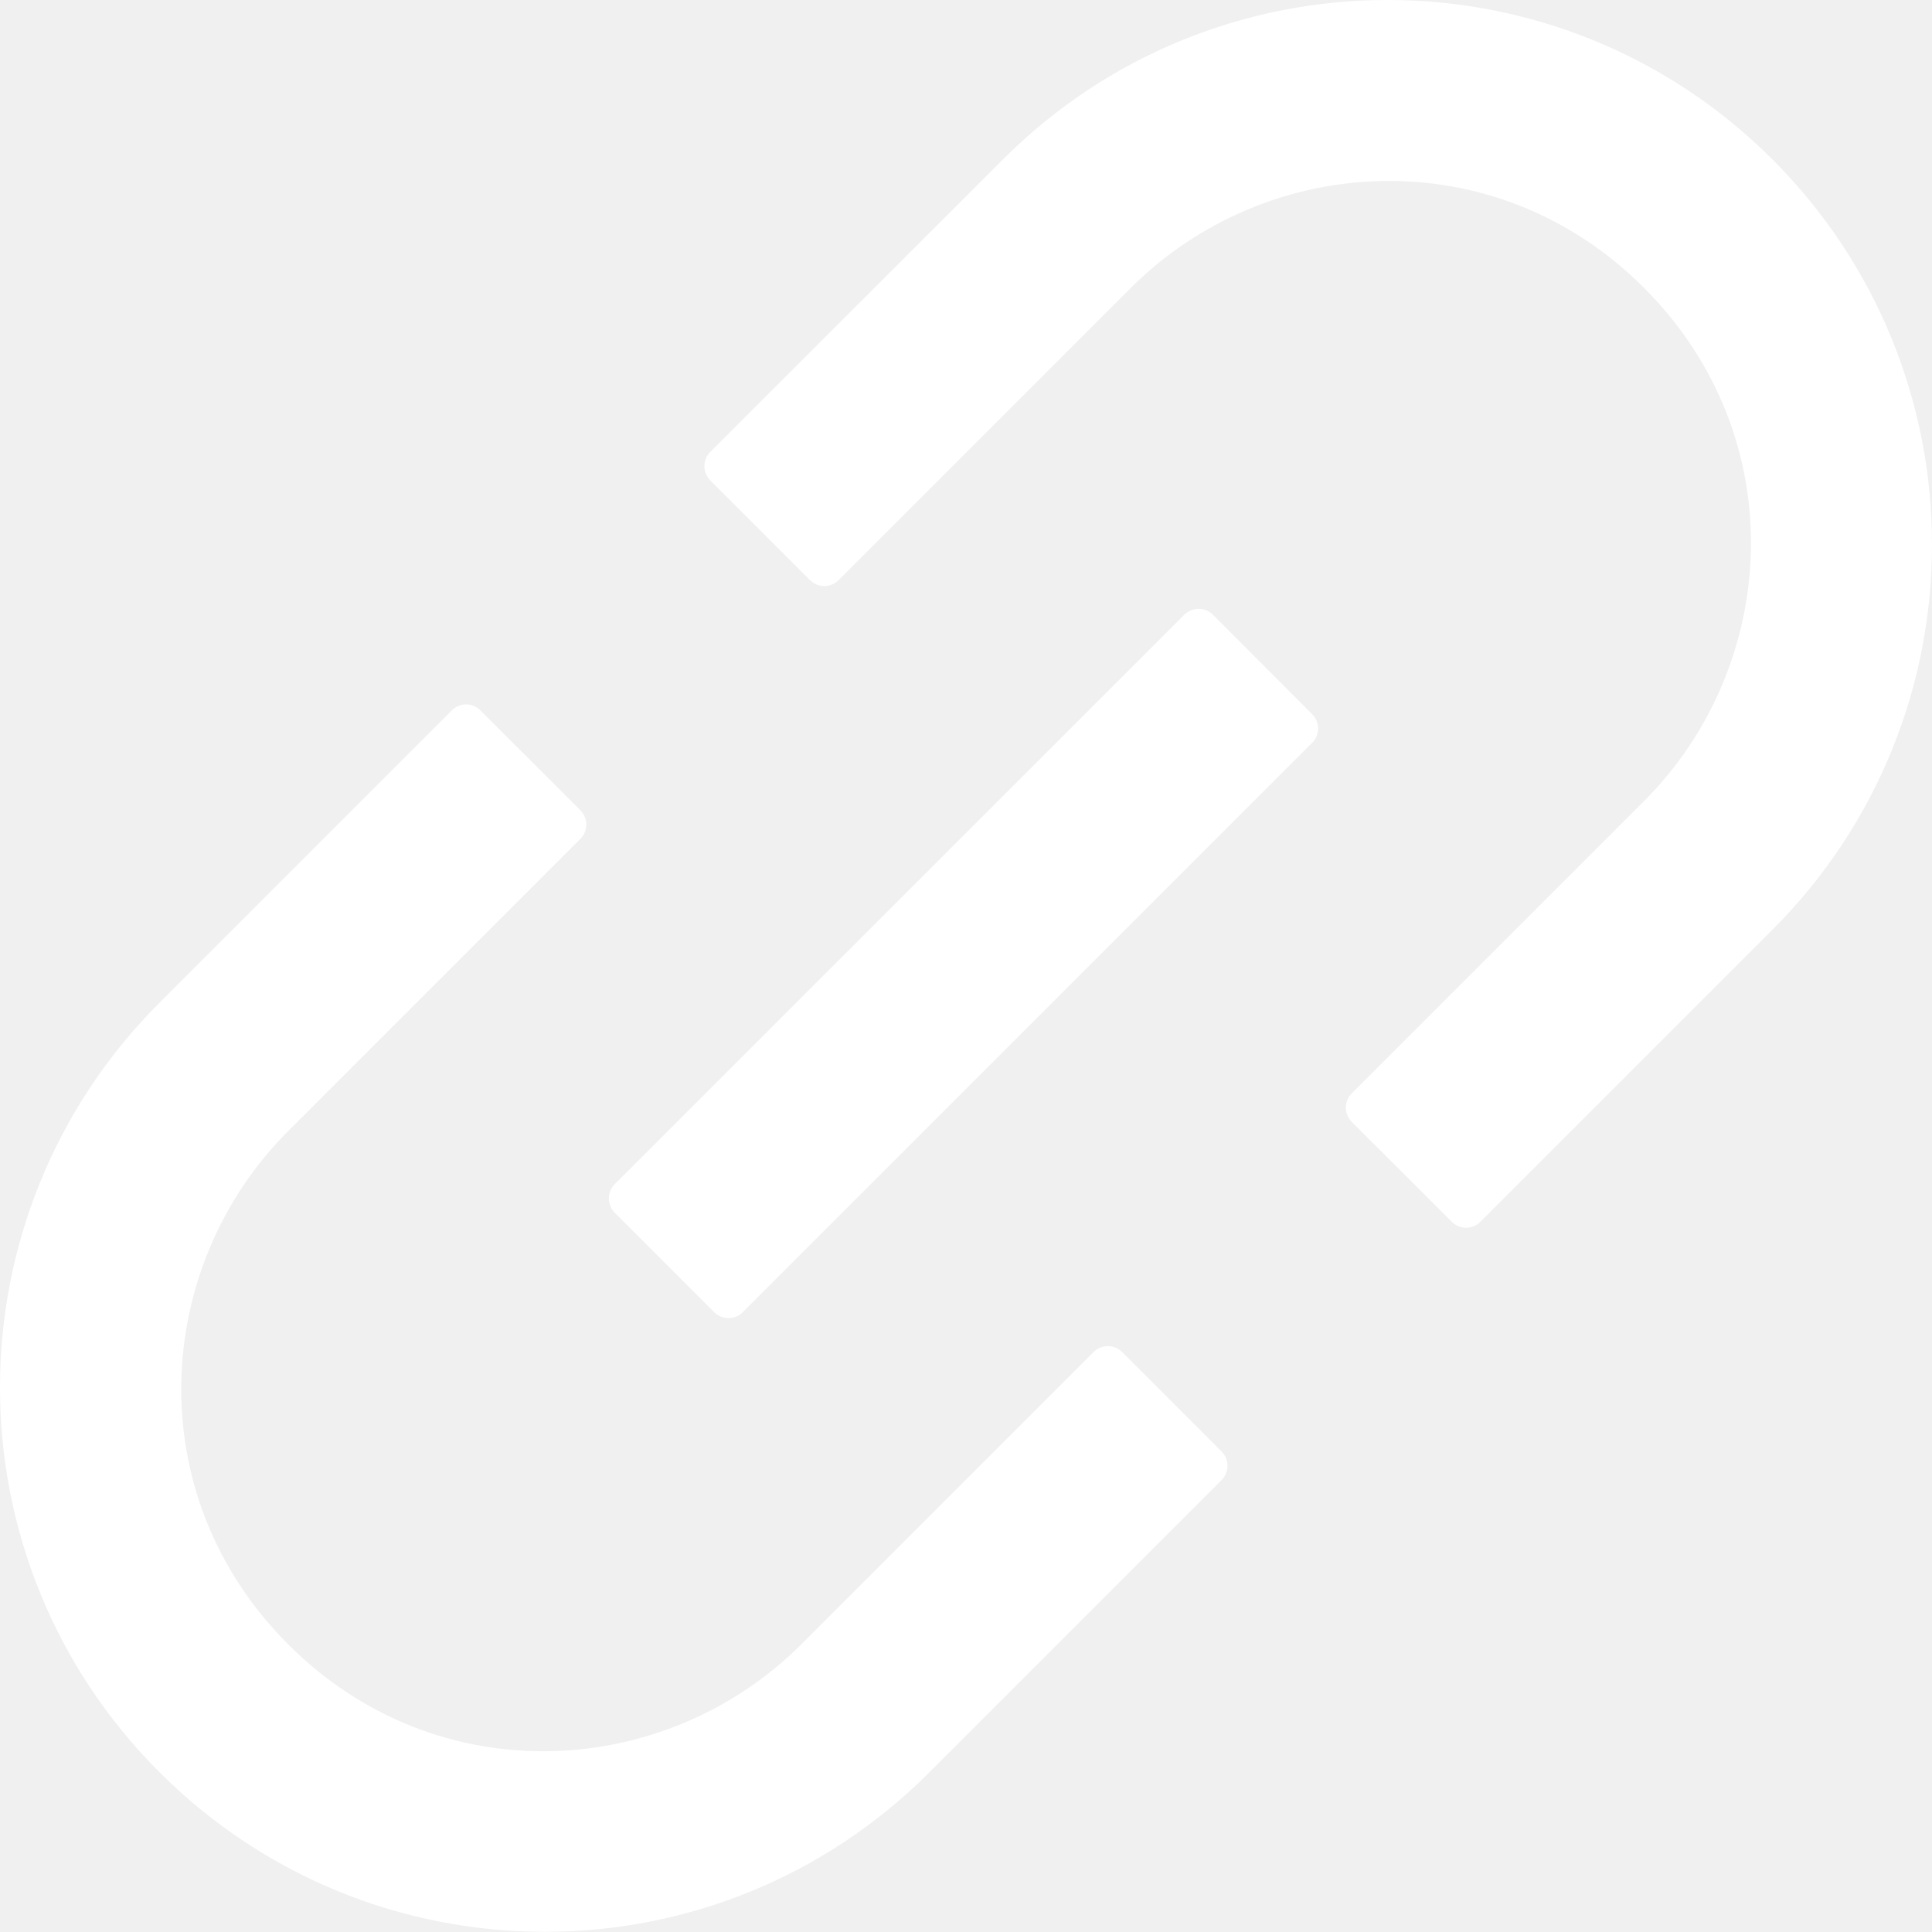
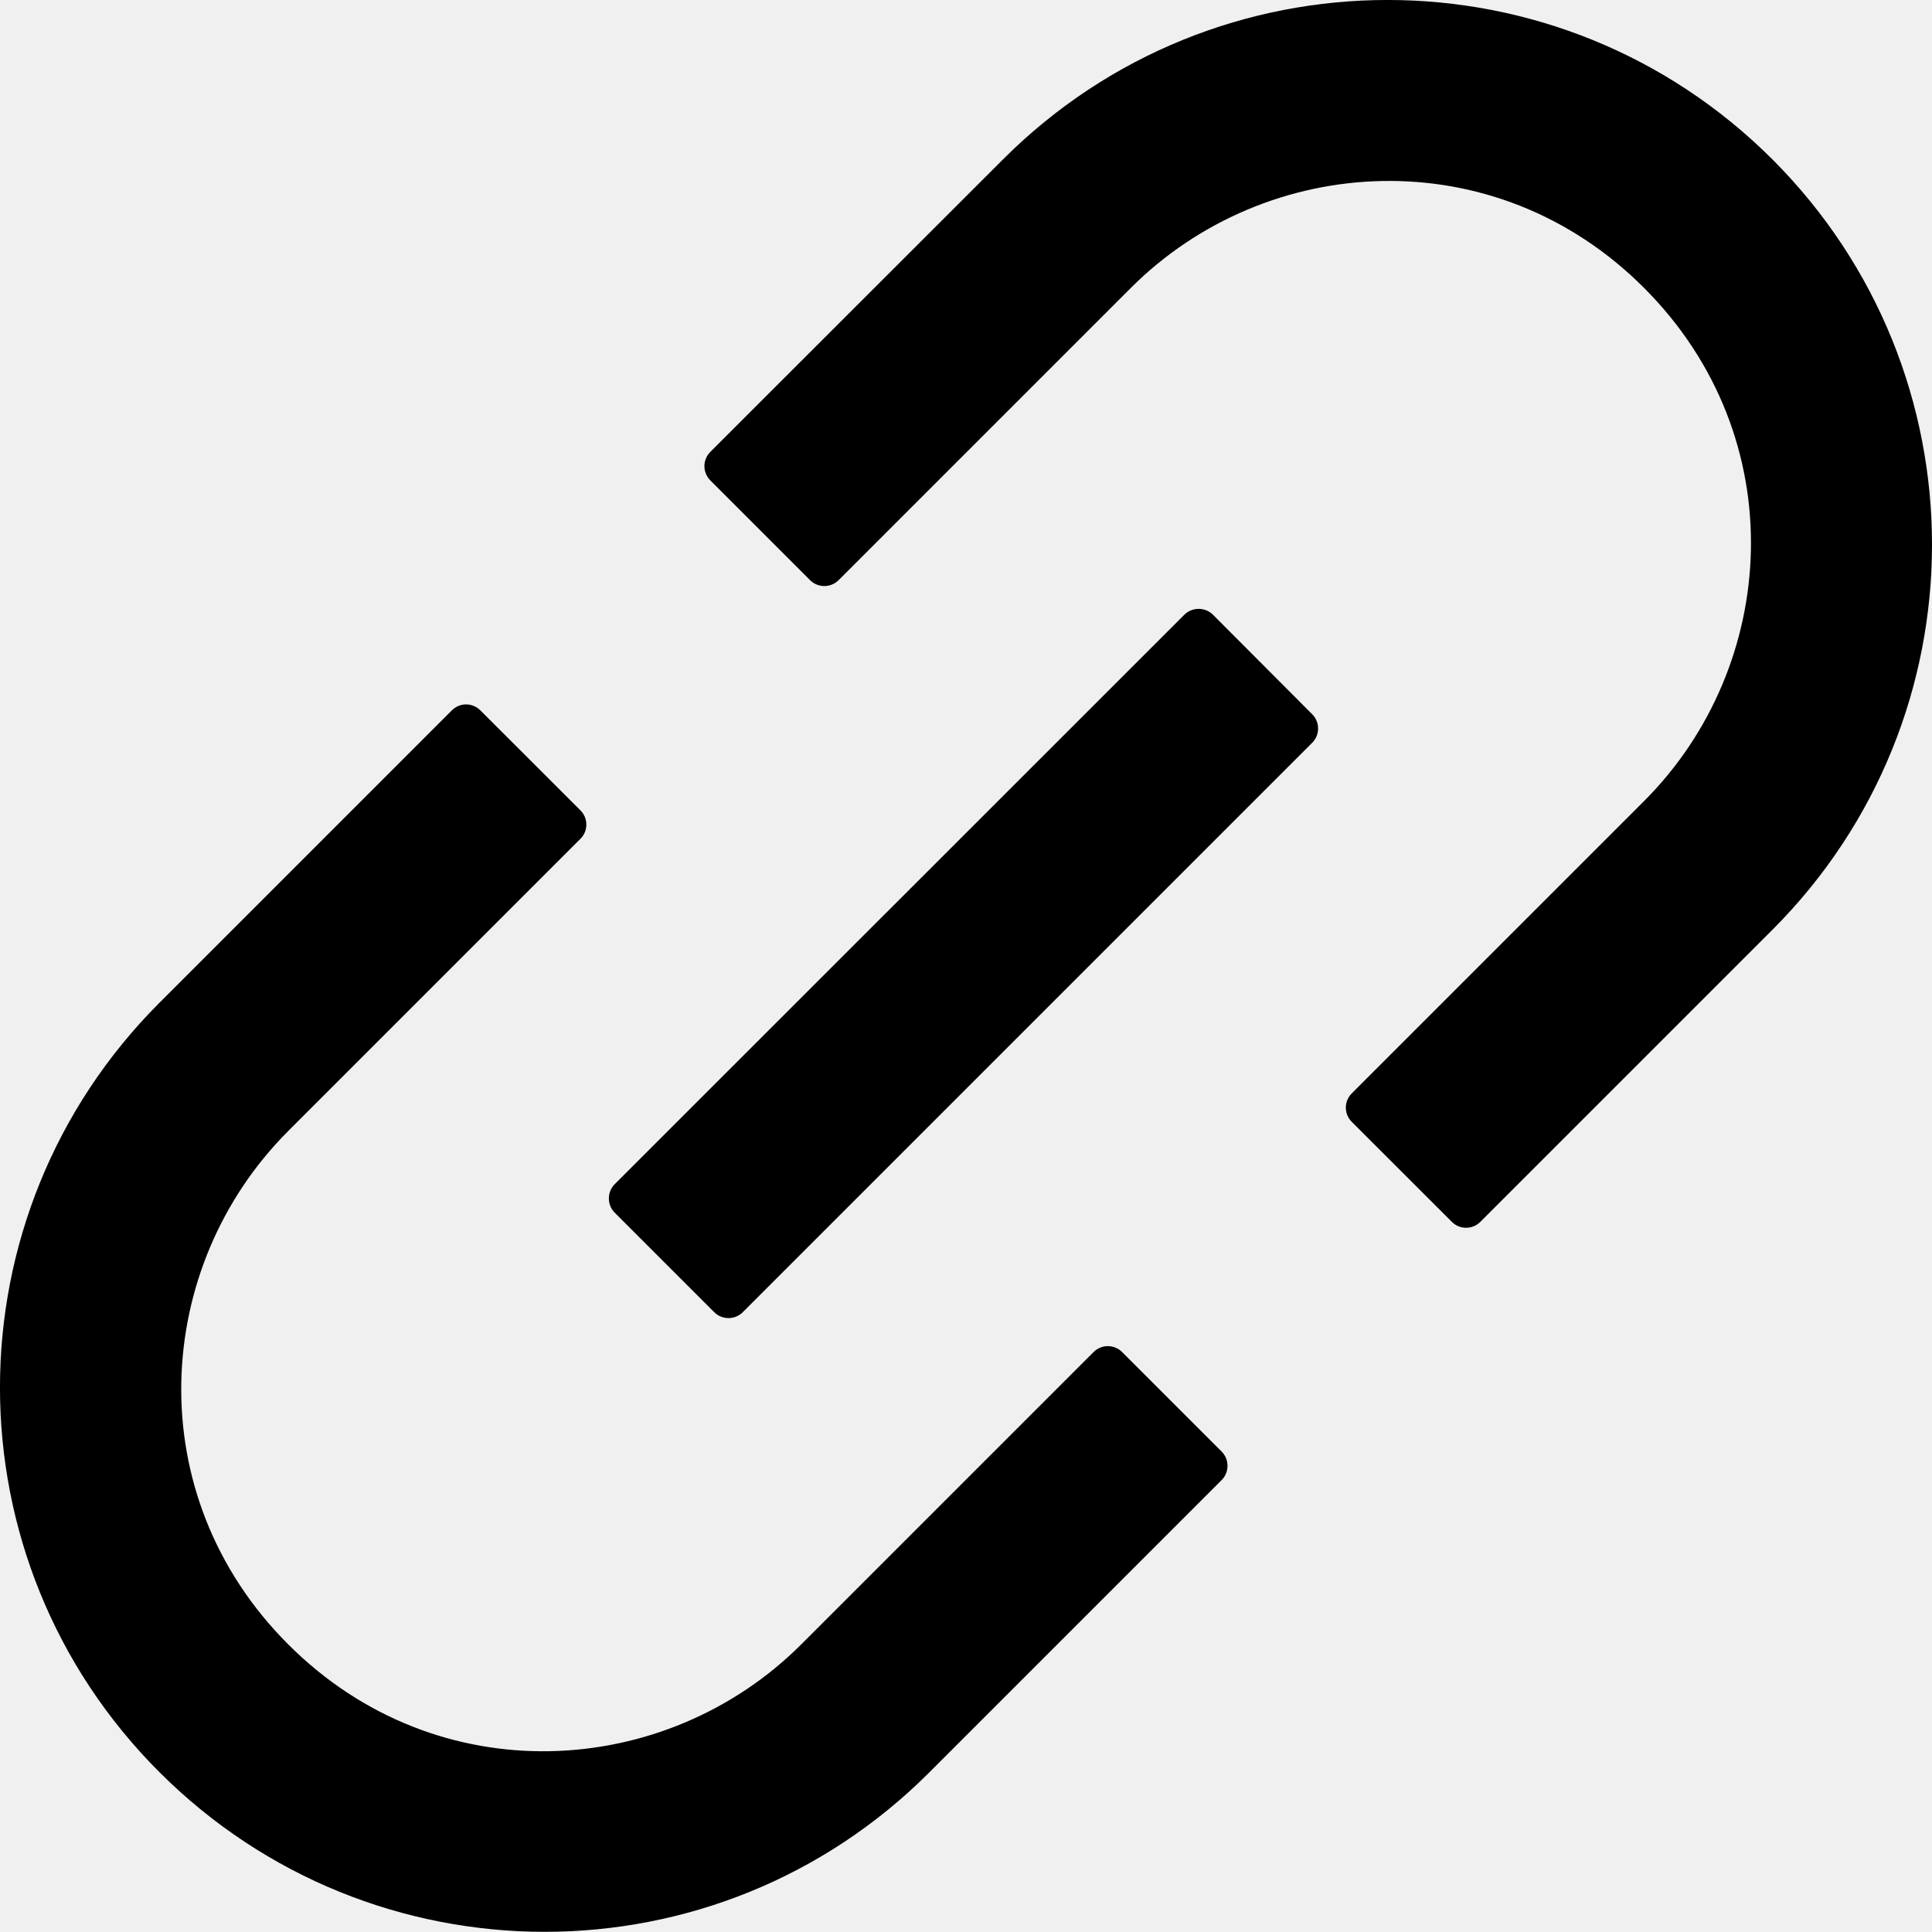
- <svg xmlns="http://www.w3.org/2000/svg" width="20" height="20" viewBox="0 0 20 20" fill="none">
-   <path d="M11.616 13.996C11.576 13.957 11.524 13.935 11.468 13.935C11.413 13.935 11.36 13.957 11.321 13.996L8.295 17.022C6.894 18.423 4.53 18.571 2.983 17.022C1.434 15.472 1.582 13.11 2.983 11.709L6.009 8.683C6.09 8.603 6.09 8.47 6.009 8.389L4.972 7.353C4.933 7.314 4.88 7.292 4.825 7.292C4.77 7.292 4.717 7.314 4.678 7.353L1.652 10.379C-0.551 12.582 -0.551 16.147 1.652 18.347C3.855 20.547 7.42 20.55 9.621 18.347L12.647 15.321C12.727 15.24 12.727 15.108 12.647 15.027L11.616 13.996ZM18.35 1.652C16.147 -0.551 12.582 -0.551 10.381 1.652L7.353 4.678C7.314 4.717 7.292 4.77 7.292 4.825C7.292 4.88 7.314 4.933 7.353 4.973L8.386 6.006C8.467 6.087 8.6 6.087 8.681 6.006L11.707 2.98C13.108 1.579 15.472 1.431 17.019 2.98C18.568 4.53 18.42 6.892 17.019 8.293L13.993 11.319C13.954 11.358 13.932 11.411 13.932 11.466C13.932 11.521 13.954 11.574 13.993 11.613L15.03 12.649C15.11 12.73 15.243 12.73 15.324 12.649L18.35 9.623C20.55 7.42 20.55 3.855 18.35 1.652ZM12.556 6.363C12.516 6.324 12.464 6.303 12.409 6.303C12.353 6.303 12.3 6.324 12.261 6.363L6.363 12.259C6.324 12.298 6.303 12.351 6.303 12.406C6.303 12.461 6.324 12.514 6.363 12.553L7.394 13.584C7.475 13.665 7.608 13.665 7.689 13.584L13.584 7.689C13.665 7.608 13.665 7.475 13.584 7.394L12.556 6.363Z" fill="white" />
+ <svg xmlns="http://www.w3.org/2000/svg" width="20" height="20" viewBox="0 0 20 20">
+   <path d="M11.616 13.996C11.576 13.957 11.524 13.935 11.468 13.935C11.413 13.935 11.36 13.957 11.321 13.996L8.295 17.022C6.894 18.423 4.53 18.571 2.983 17.022C1.434 15.472 1.582 13.11 2.983 11.709L6.009 8.683C6.09 8.603 6.09 8.47 6.009 8.389L4.972 7.353C4.933 7.314 4.88 7.292 4.825 7.292C4.77 7.292 4.717 7.314 4.678 7.353L1.652 10.379C-0.551 12.582 -0.551 16.147 1.652 18.347C3.855 20.547 7.42 20.55 9.621 18.347L12.647 15.321C12.727 15.24 12.727 15.108 12.647 15.027L11.616 13.996ZM18.35 1.652C16.147 -0.551 12.582 -0.551 10.381 1.652L7.353 4.678C7.314 4.717 7.292 4.77 7.292 4.825C7.292 4.88 7.314 4.933 7.353 4.973L8.386 6.006C8.467 6.087 8.6 6.087 8.681 6.006L11.707 2.98C13.108 1.579 15.472 1.431 17.019 2.98C18.568 4.53 18.42 6.892 17.019 8.293L13.993 11.319C13.954 11.358 13.932 11.411 13.932 11.466C13.932 11.521 13.954 11.574 13.993 11.613L15.03 12.649C15.11 12.73 15.243 12.73 15.324 12.649L18.35 9.623C20.55 7.42 20.55 3.855 18.35 1.652ZM12.556 6.363C12.516 6.324 12.464 6.303 12.409 6.303C12.353 6.303 12.3 6.324 12.261 6.363L6.363 12.259C6.324 12.298 6.303 12.351 6.303 12.406C6.303 12.461 6.324 12.514 6.363 12.553L7.394 13.584C7.475 13.665 7.608 13.665 7.689 13.584L13.584 7.689C13.665 7.608 13.665 7.475 13.584 7.394L12.556 6.363Z" />
</svg>
